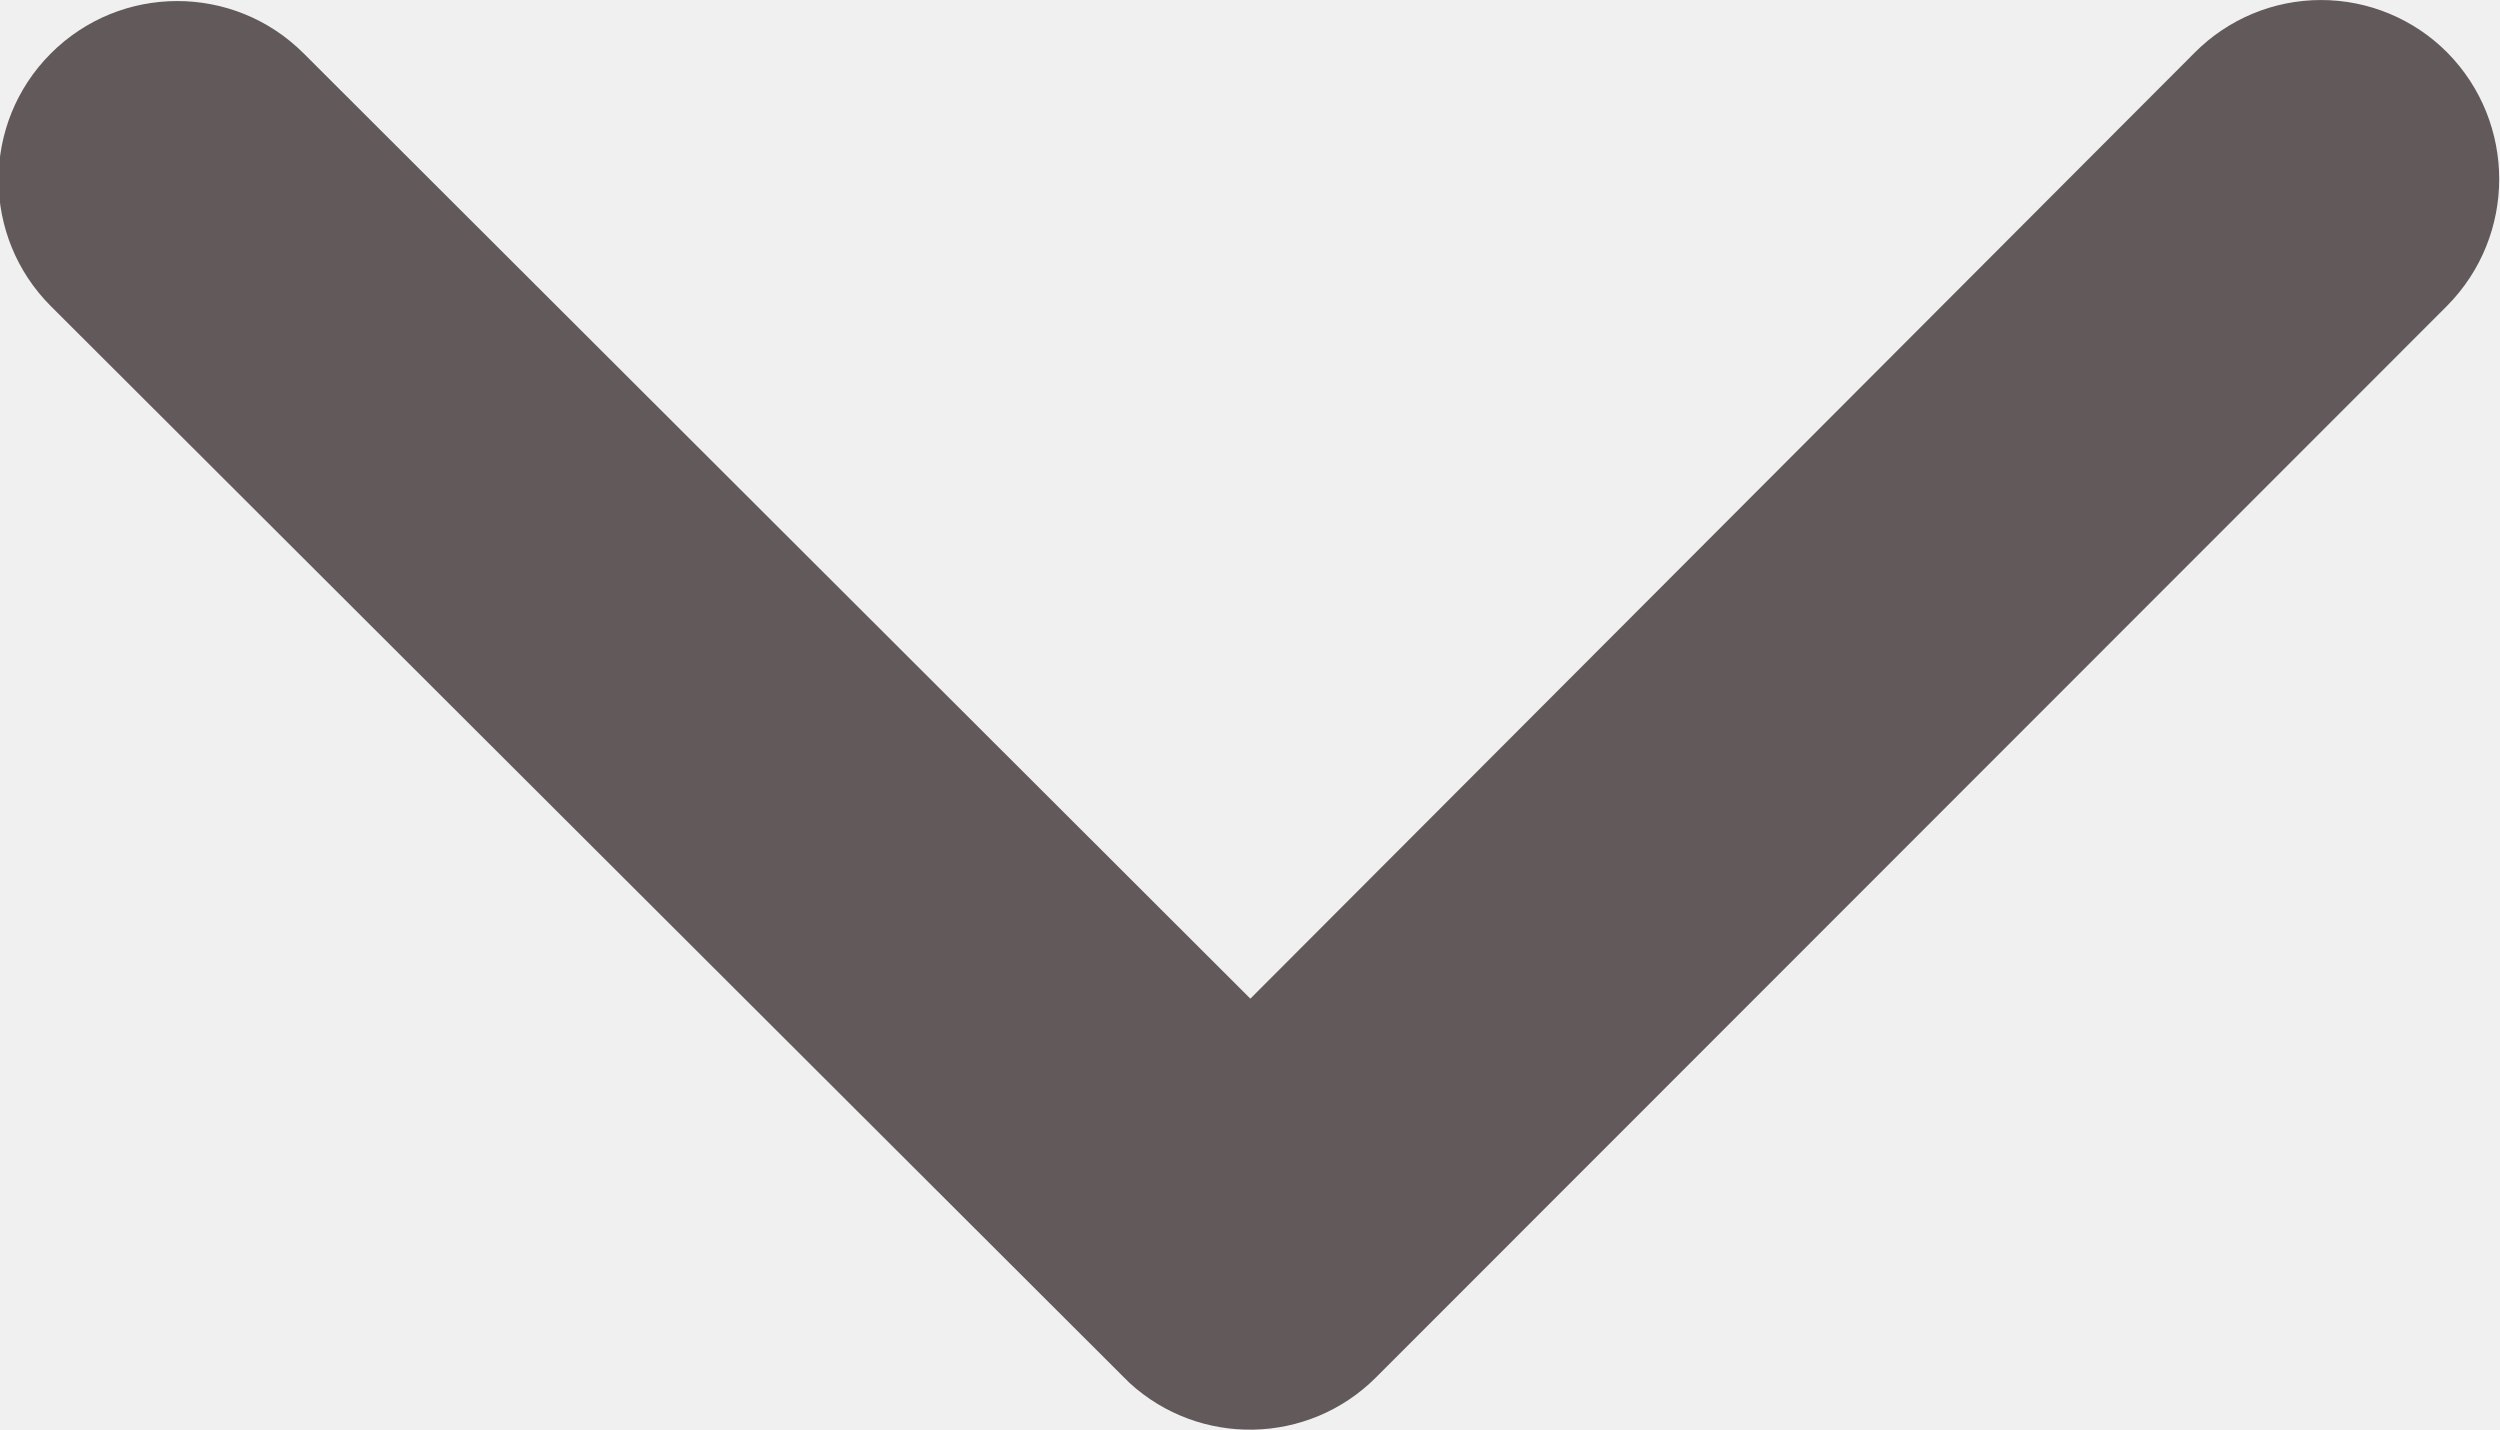
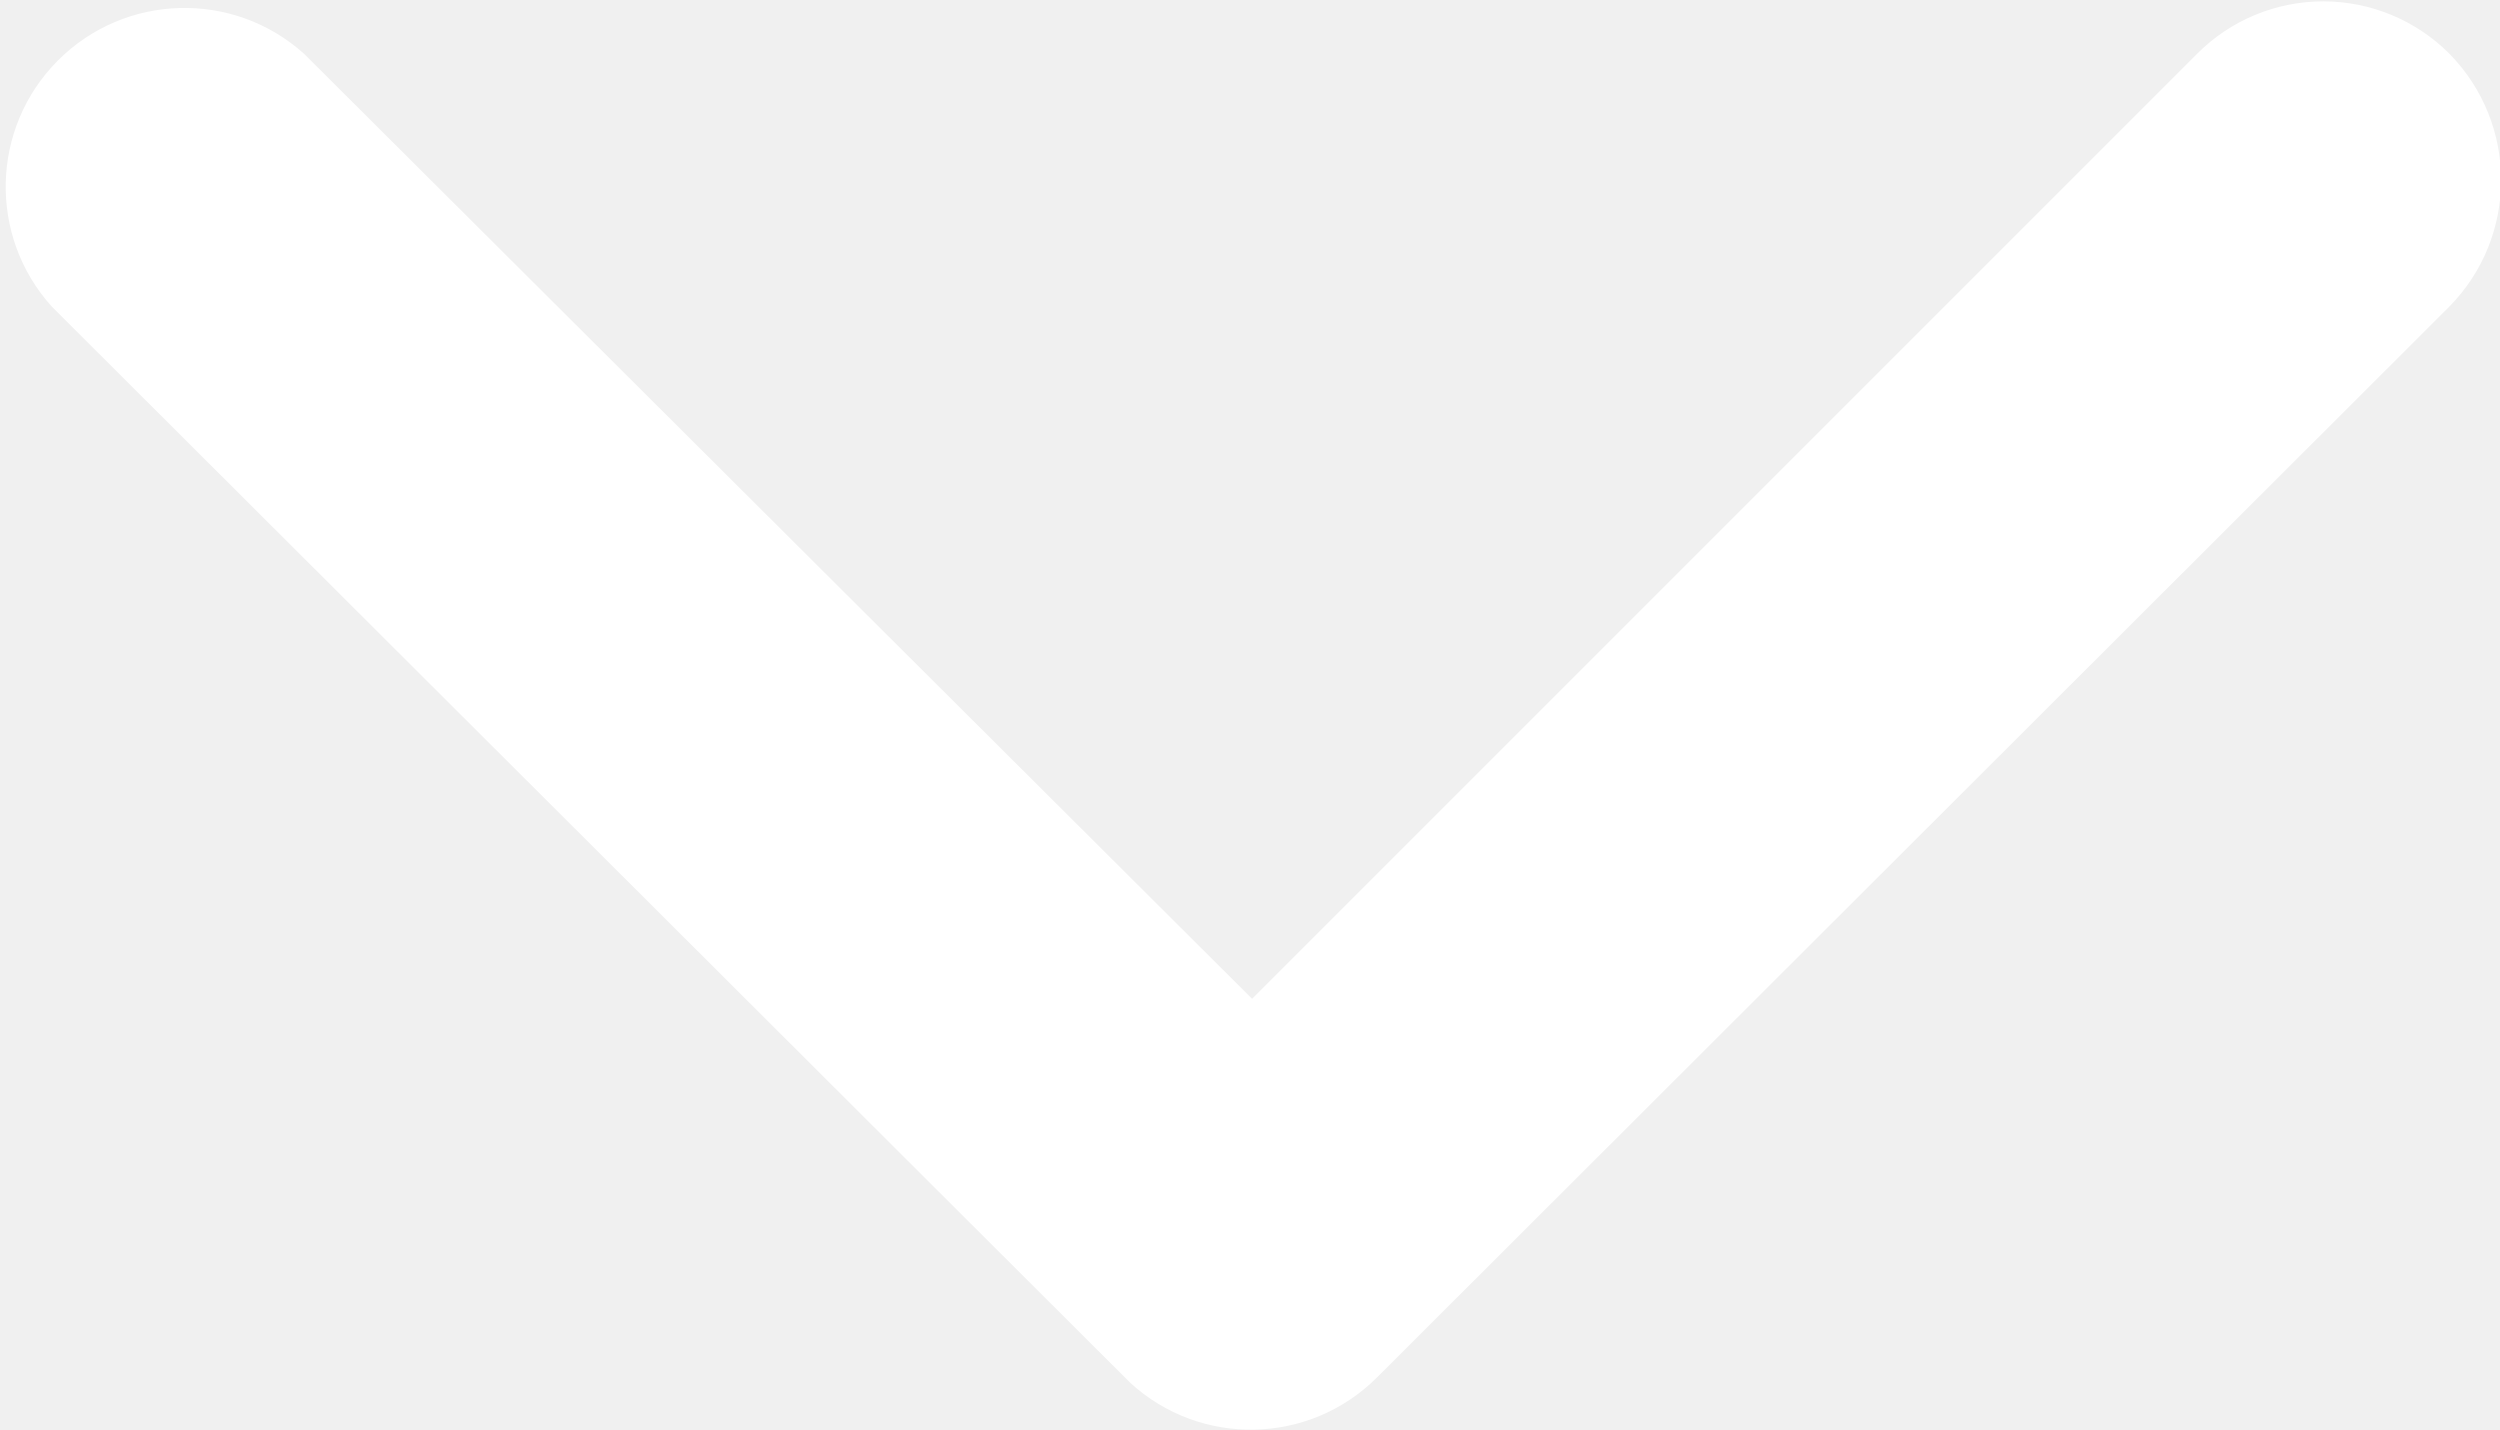
- <svg xmlns="http://www.w3.org/2000/svg" width="10.379" height="5.935" viewBox="0 0 10.379 5.935">
-   <path id="Icon_ionic-ios-arrow-down" data-name="Icon ionic-ios-arrow-down" d="M11.379,15.392,15.3,11.464a.739.739,0,0,1,1.048,0,.748.748,0,0,1,0,1.051L11.9,16.965a.74.74,0,0,1-1.023.022L6.4,12.518a.742.742,0,1,1,1.048-1.051Z" transform="translate(-6.188 -11.246)" fill="#61595a" />
+ <svg xmlns="http://www.w3.org/2000/svg" width="6.613" height="3.781" viewBox="0 0 6.613 3.781">
+   <path id="Icon_ionic-ios-arrow-down" data-name="Icon ionic-ios-arrow-down" d="M9.5,13.888l2.5-2.5a.471.471,0,0,1,.667,0,.477.477,0,0,1,0,.669L9.83,14.89a.472.472,0,0,1-.652.014L6.325,12.057a.473.473,0,0,1,.667-.669Z" transform="translate(-6.188 -11.246)" fill="#fff" />
</svg>
